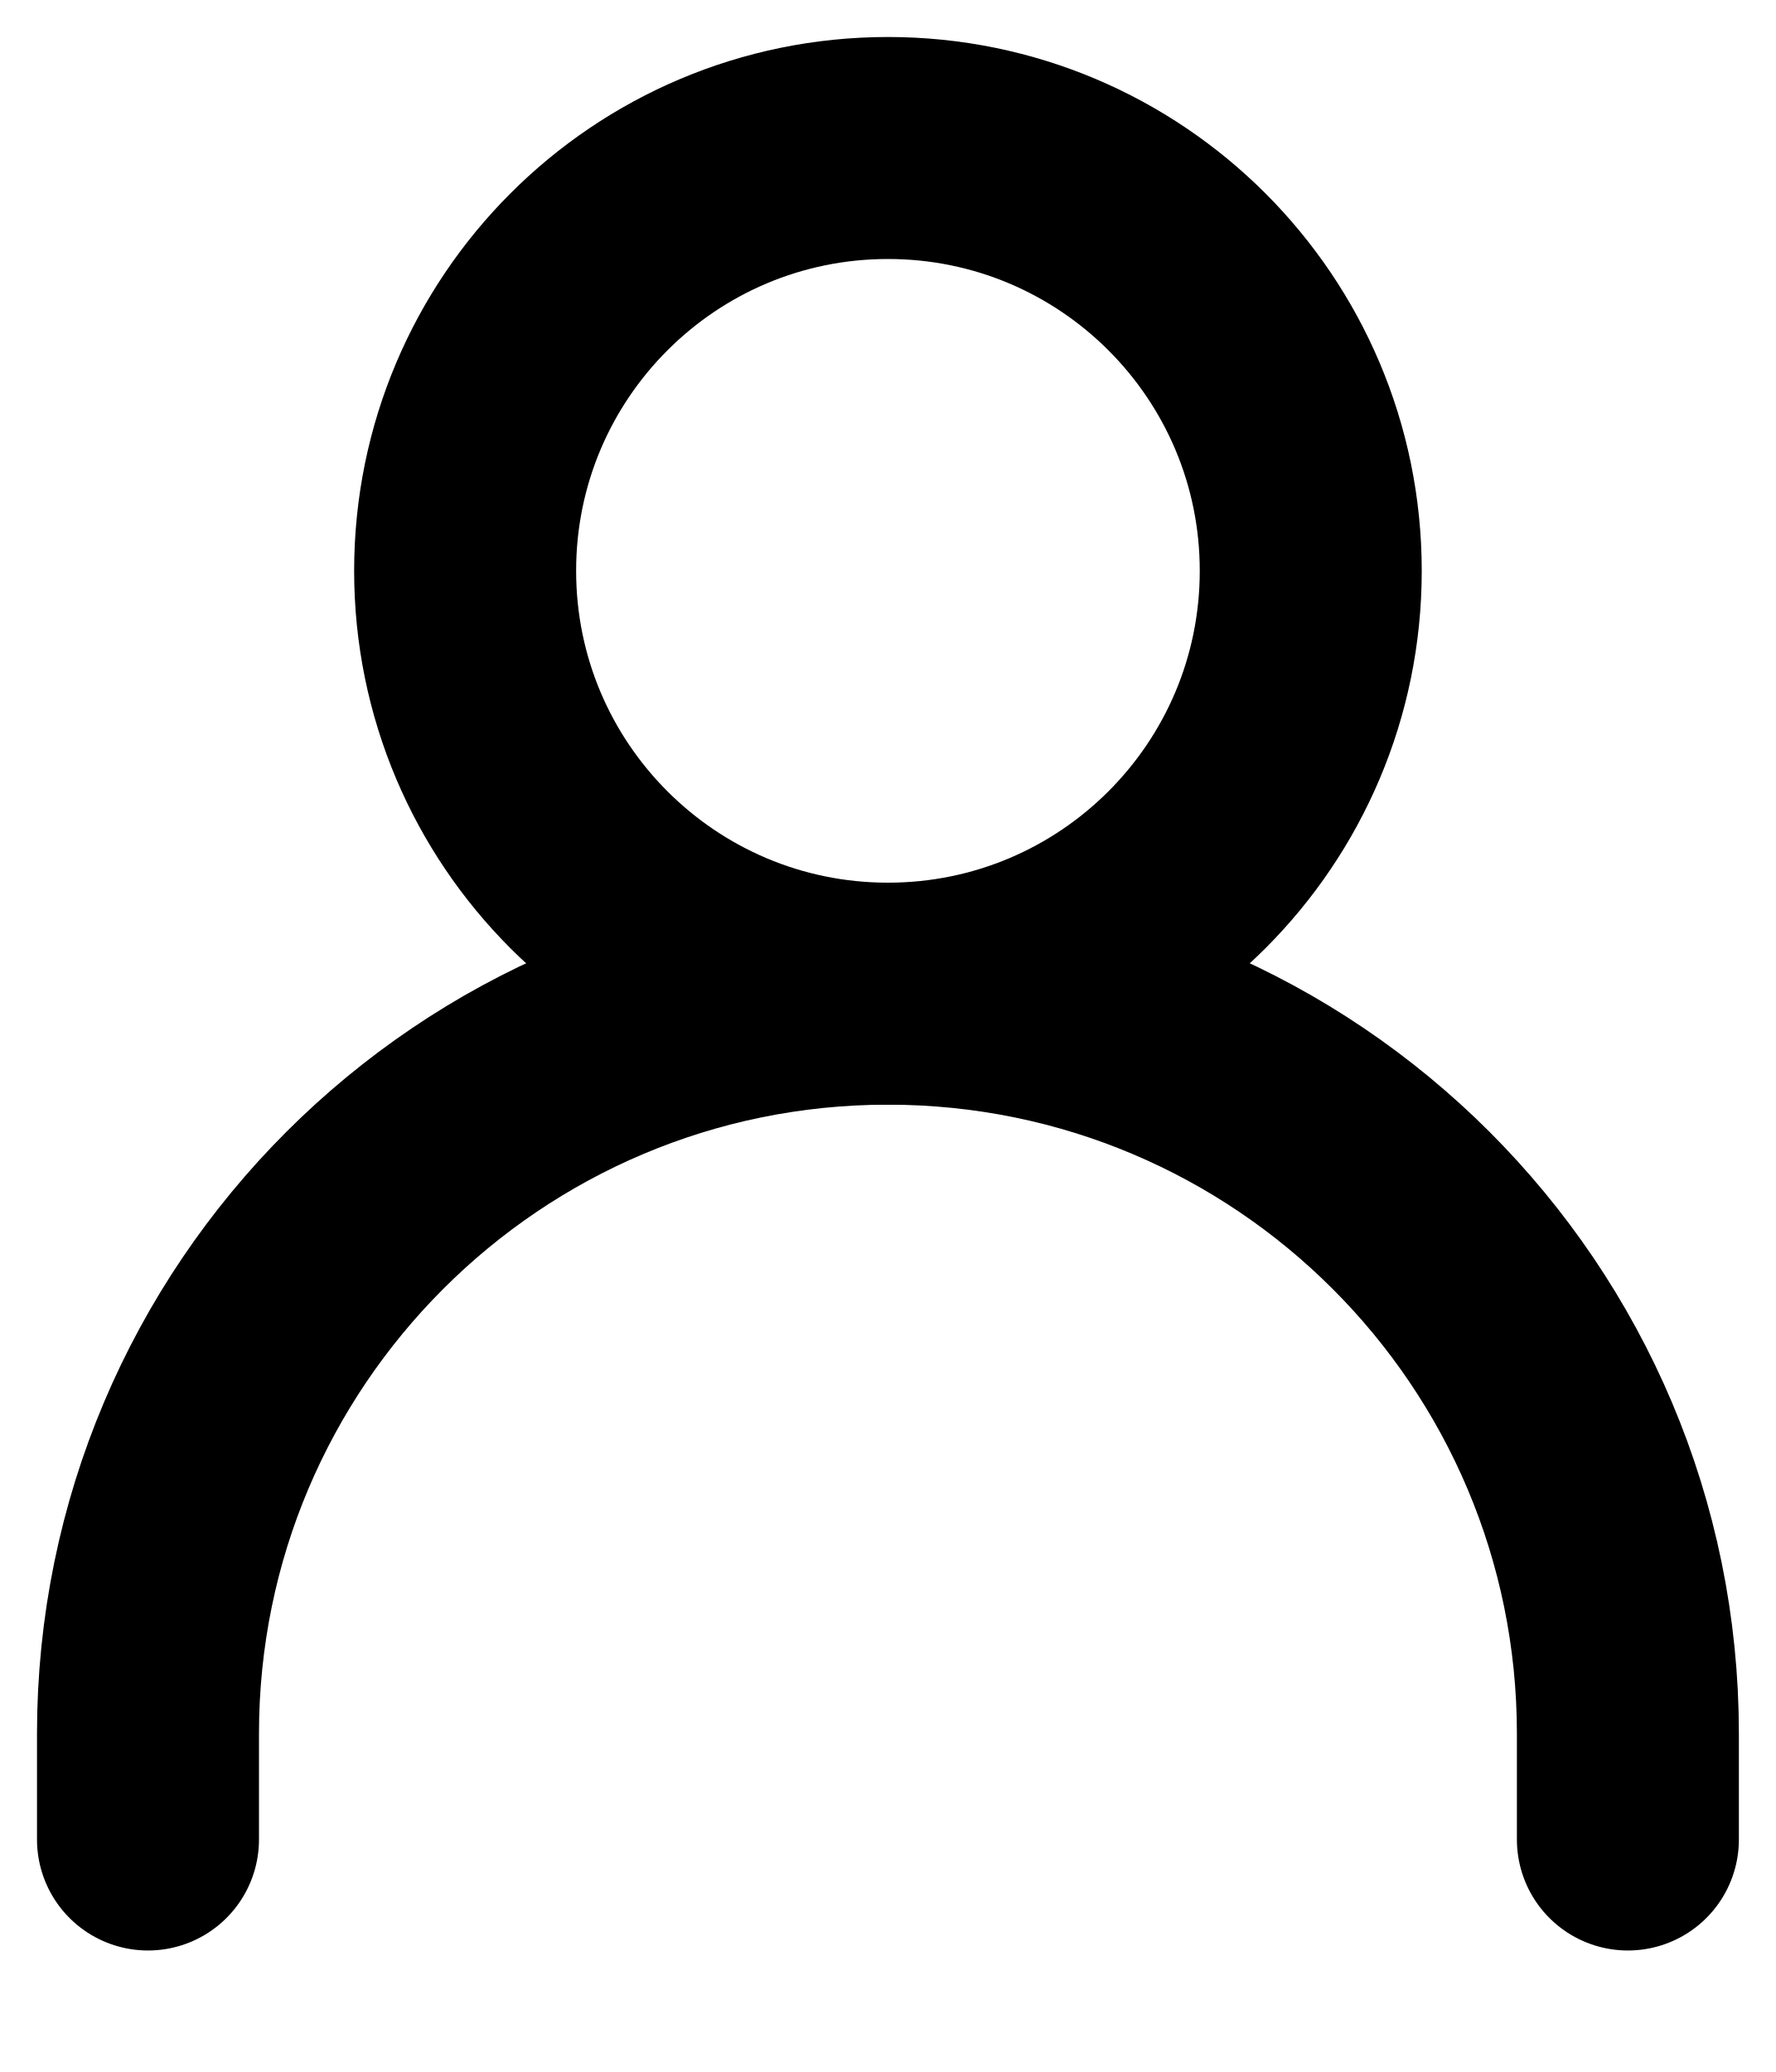
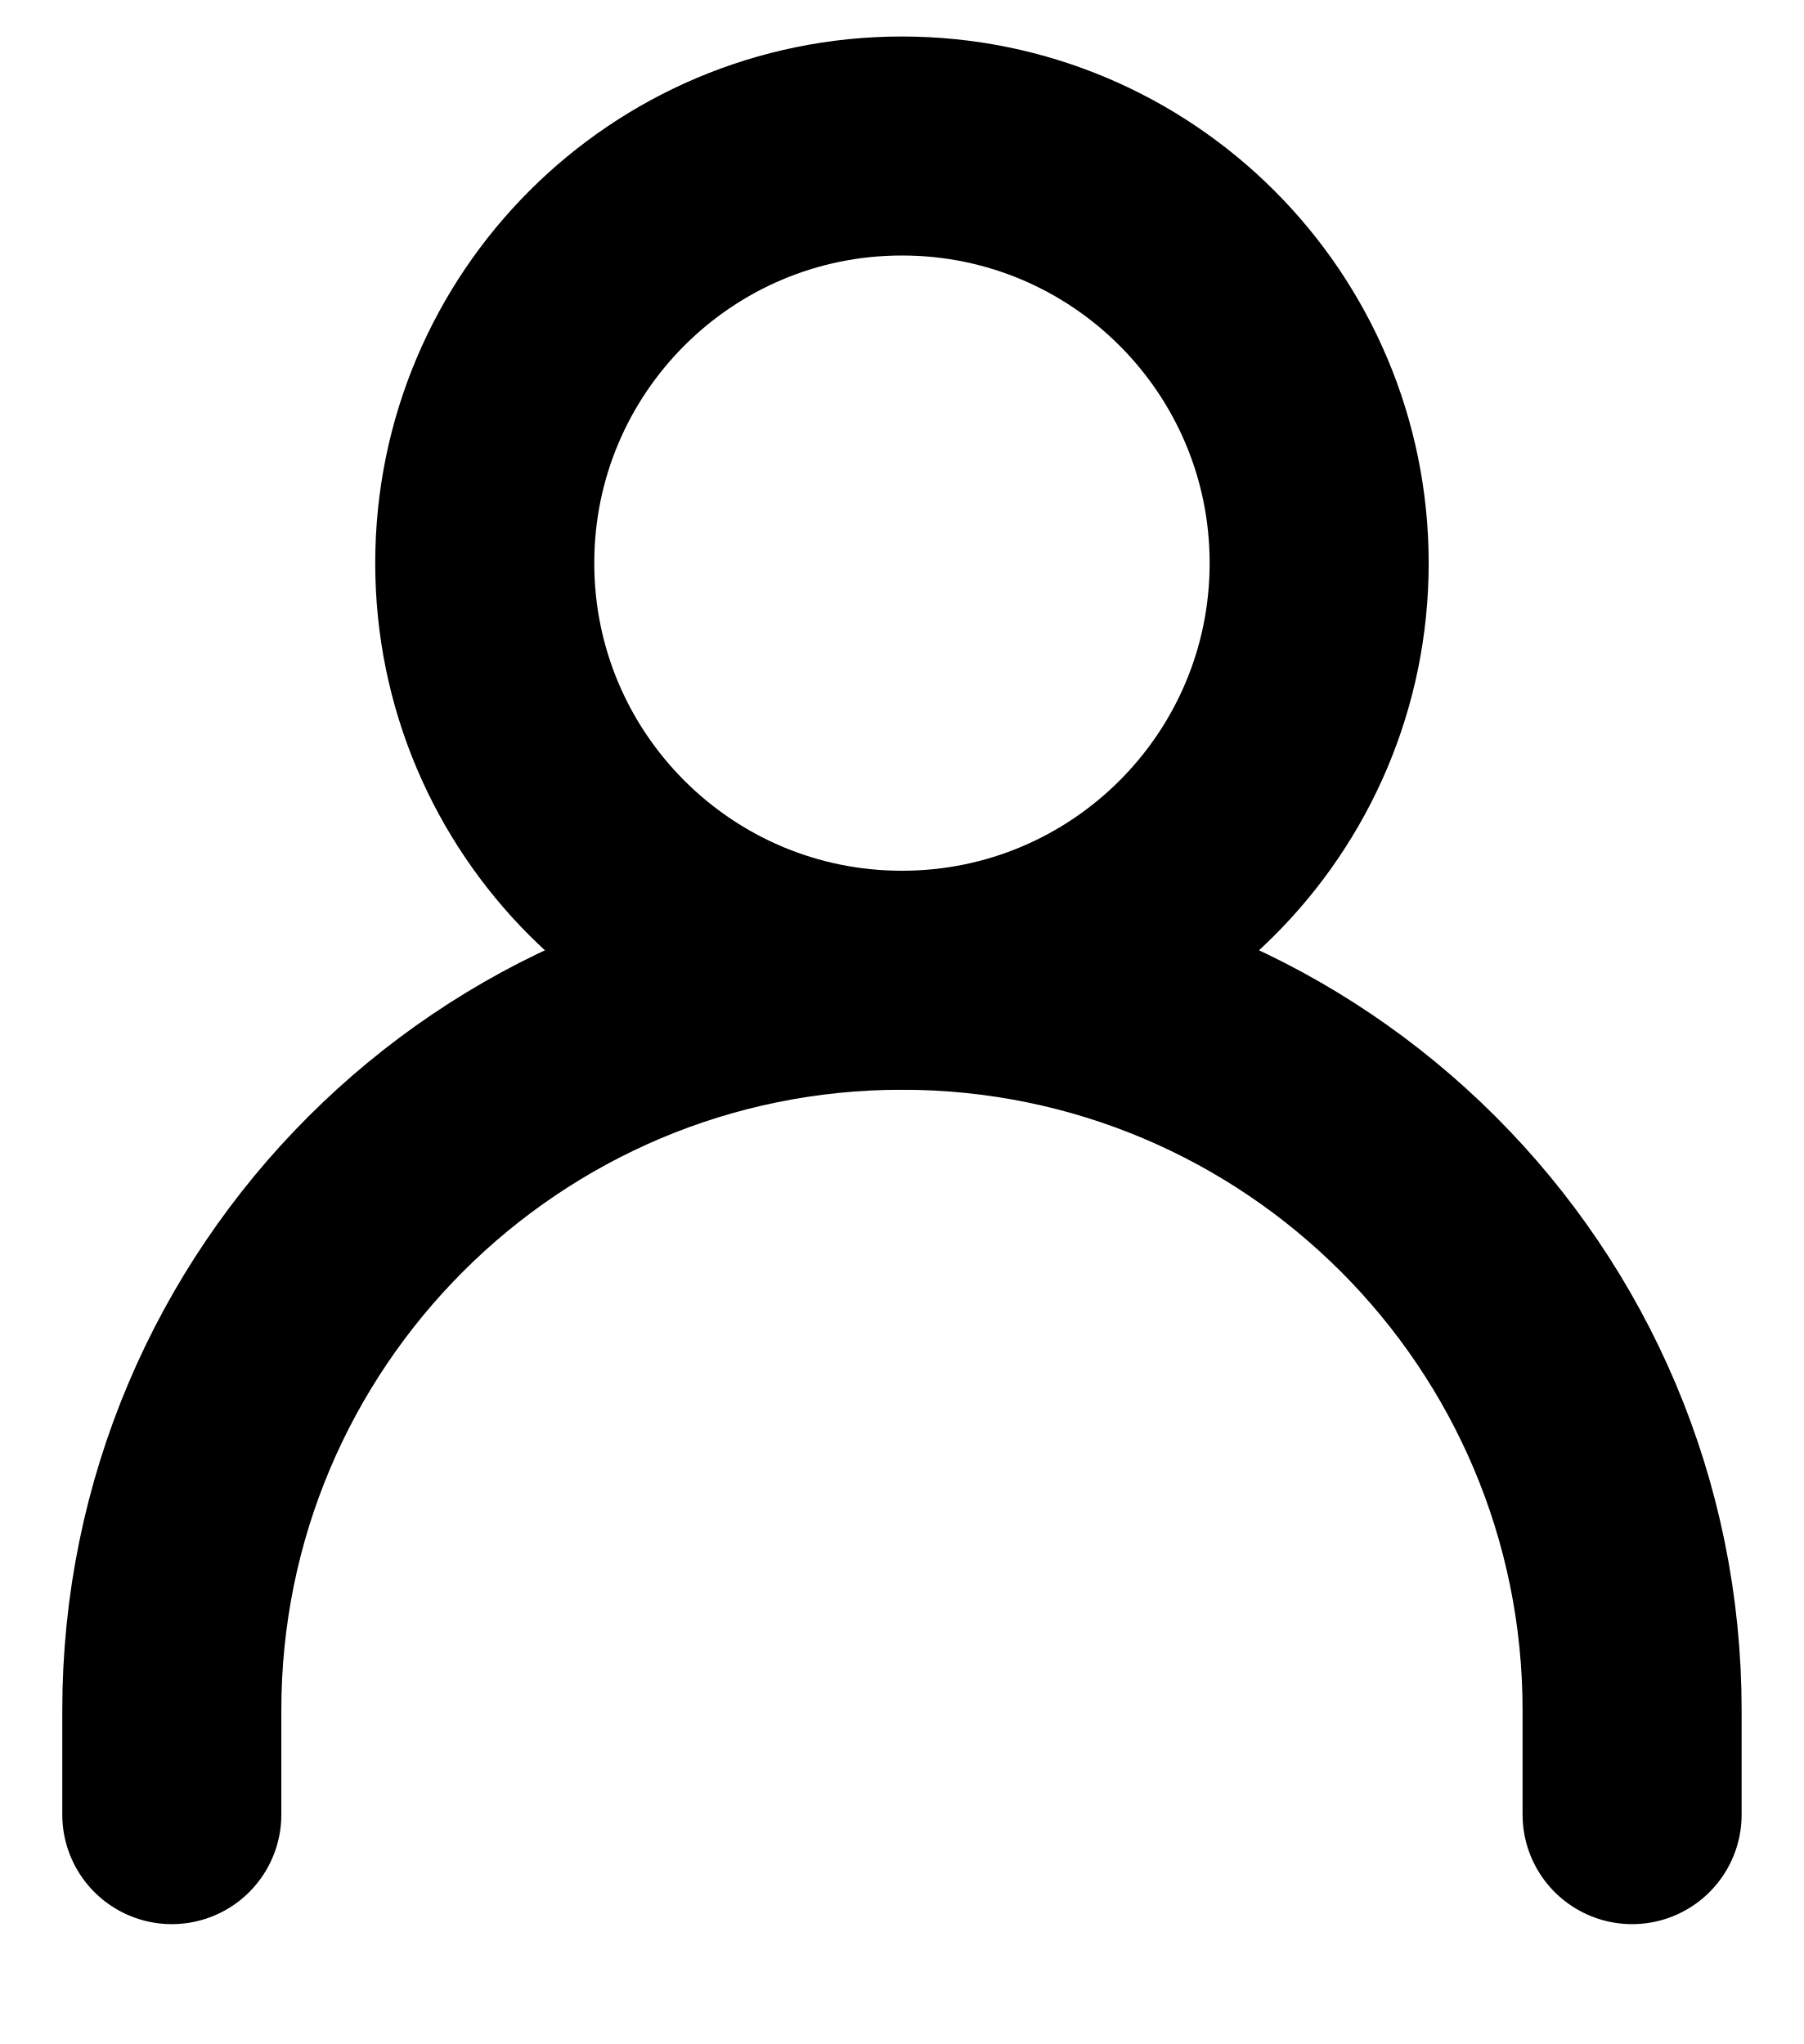
- <svg xmlns="http://www.w3.org/2000/svg" width="12" height="14" viewBox="0 0 12 14" fill="none">
+ <svg xmlns="http://www.w3.org/2000/svg" width="15" height="17" viewBox="0 0 12 14" fill="none">
  <path d="M1 12.429V11.714C1 8.953 3.239 6.714 6 6.714C8.761 6.714 11 8.953 11 11.714V12.429" stroke="black" stroke-width="1.5" stroke-linecap="round" stroke-linejoin="round" />
  <path d="M6 6.714C7.578 6.714 8.857 5.435 8.857 3.857C8.857 2.279 7.578 1 6 1C4.422 1 3.143 2.279 3.143 3.857C3.143 5.435 4.422 6.714 6 6.714Z" stroke="black" stroke-width="1.5" stroke-linecap="round" stroke-linejoin="round" />
</svg>
